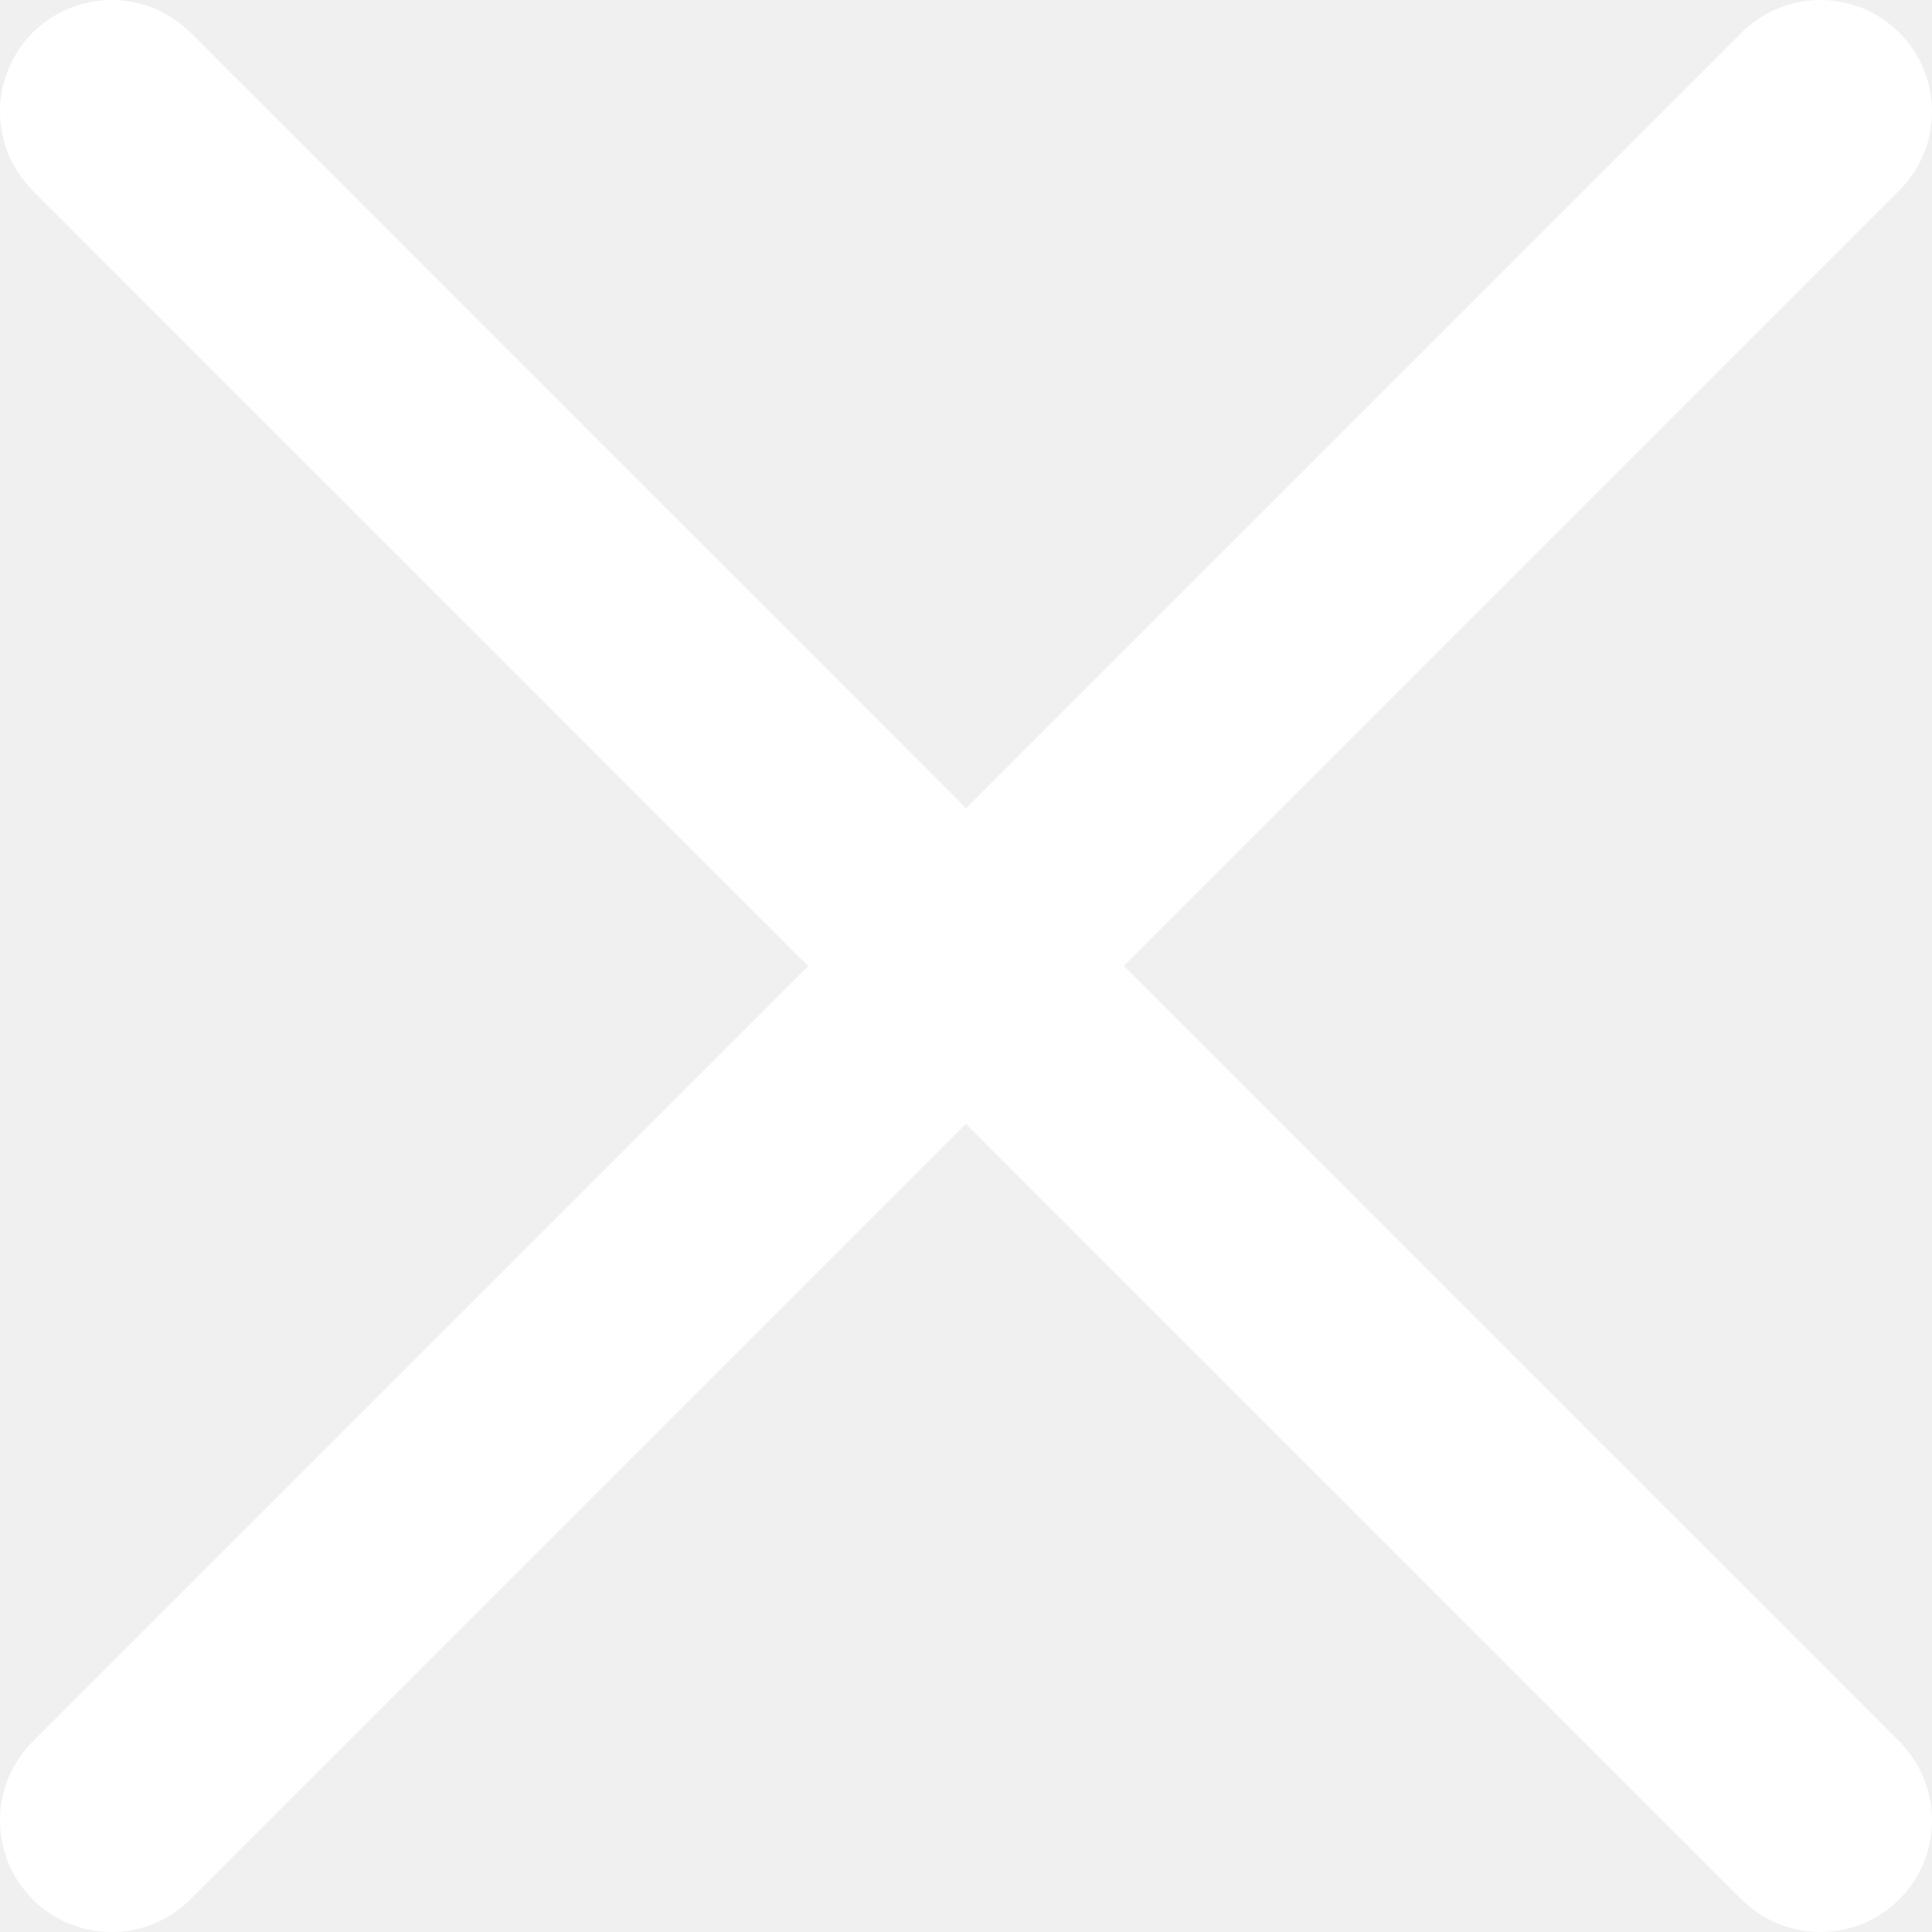
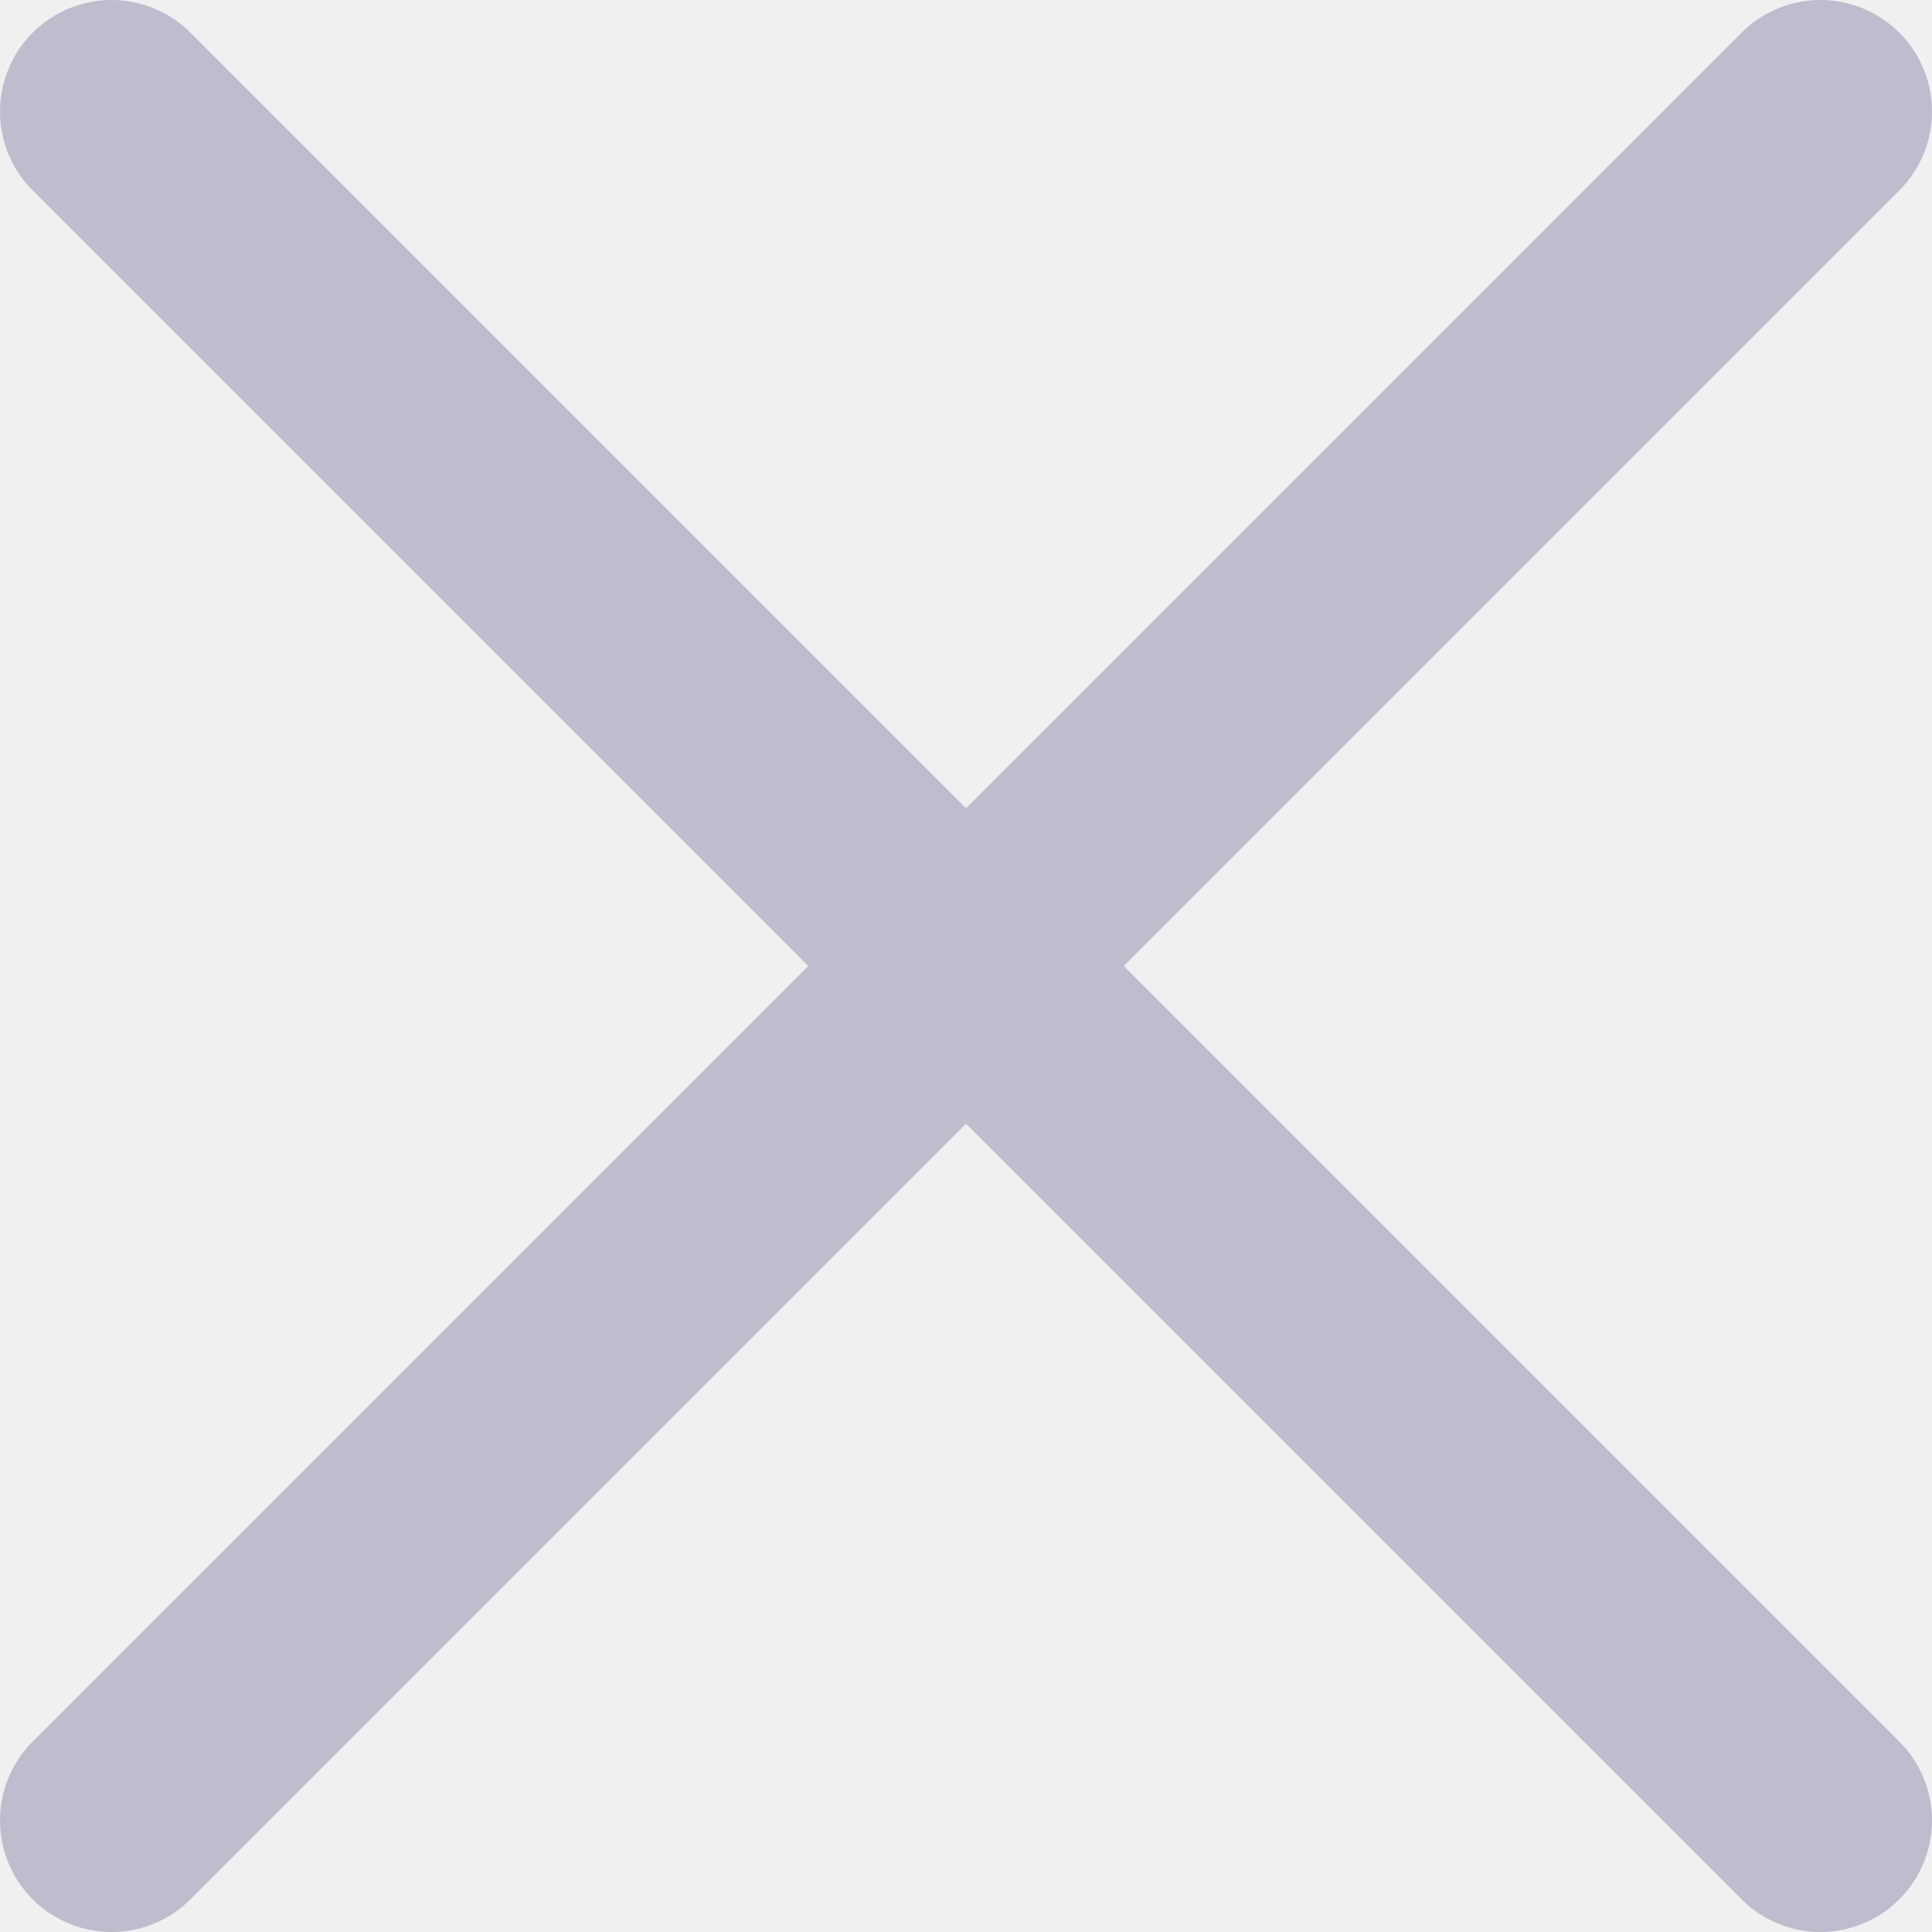
<svg xmlns="http://www.w3.org/2000/svg" viewBox="0 0 51.95 51.95">
  <defs>
-     <style>.cls-1{fill:none;stroke:#fff;stroke-linecap:round;stroke-miterlimit:10;stroke-width:6px;}</style>
+     <style>.cls-1{fill:#bfbccd;stroke:#bfbccd;stroke-linecap:round;stroke-miterlimit:10;stroke-width:6px;}</style>
  </defs>
  <g id="Layer_6" data-name="Layer 6">
    <line class="cls-1" x1="48.95" y1="48.95" x2="3" y2="3" />
    <line class="cls-1" x1="3" y1="48.95" x2="48.95" y2="3" />
  </g>
</svg>
